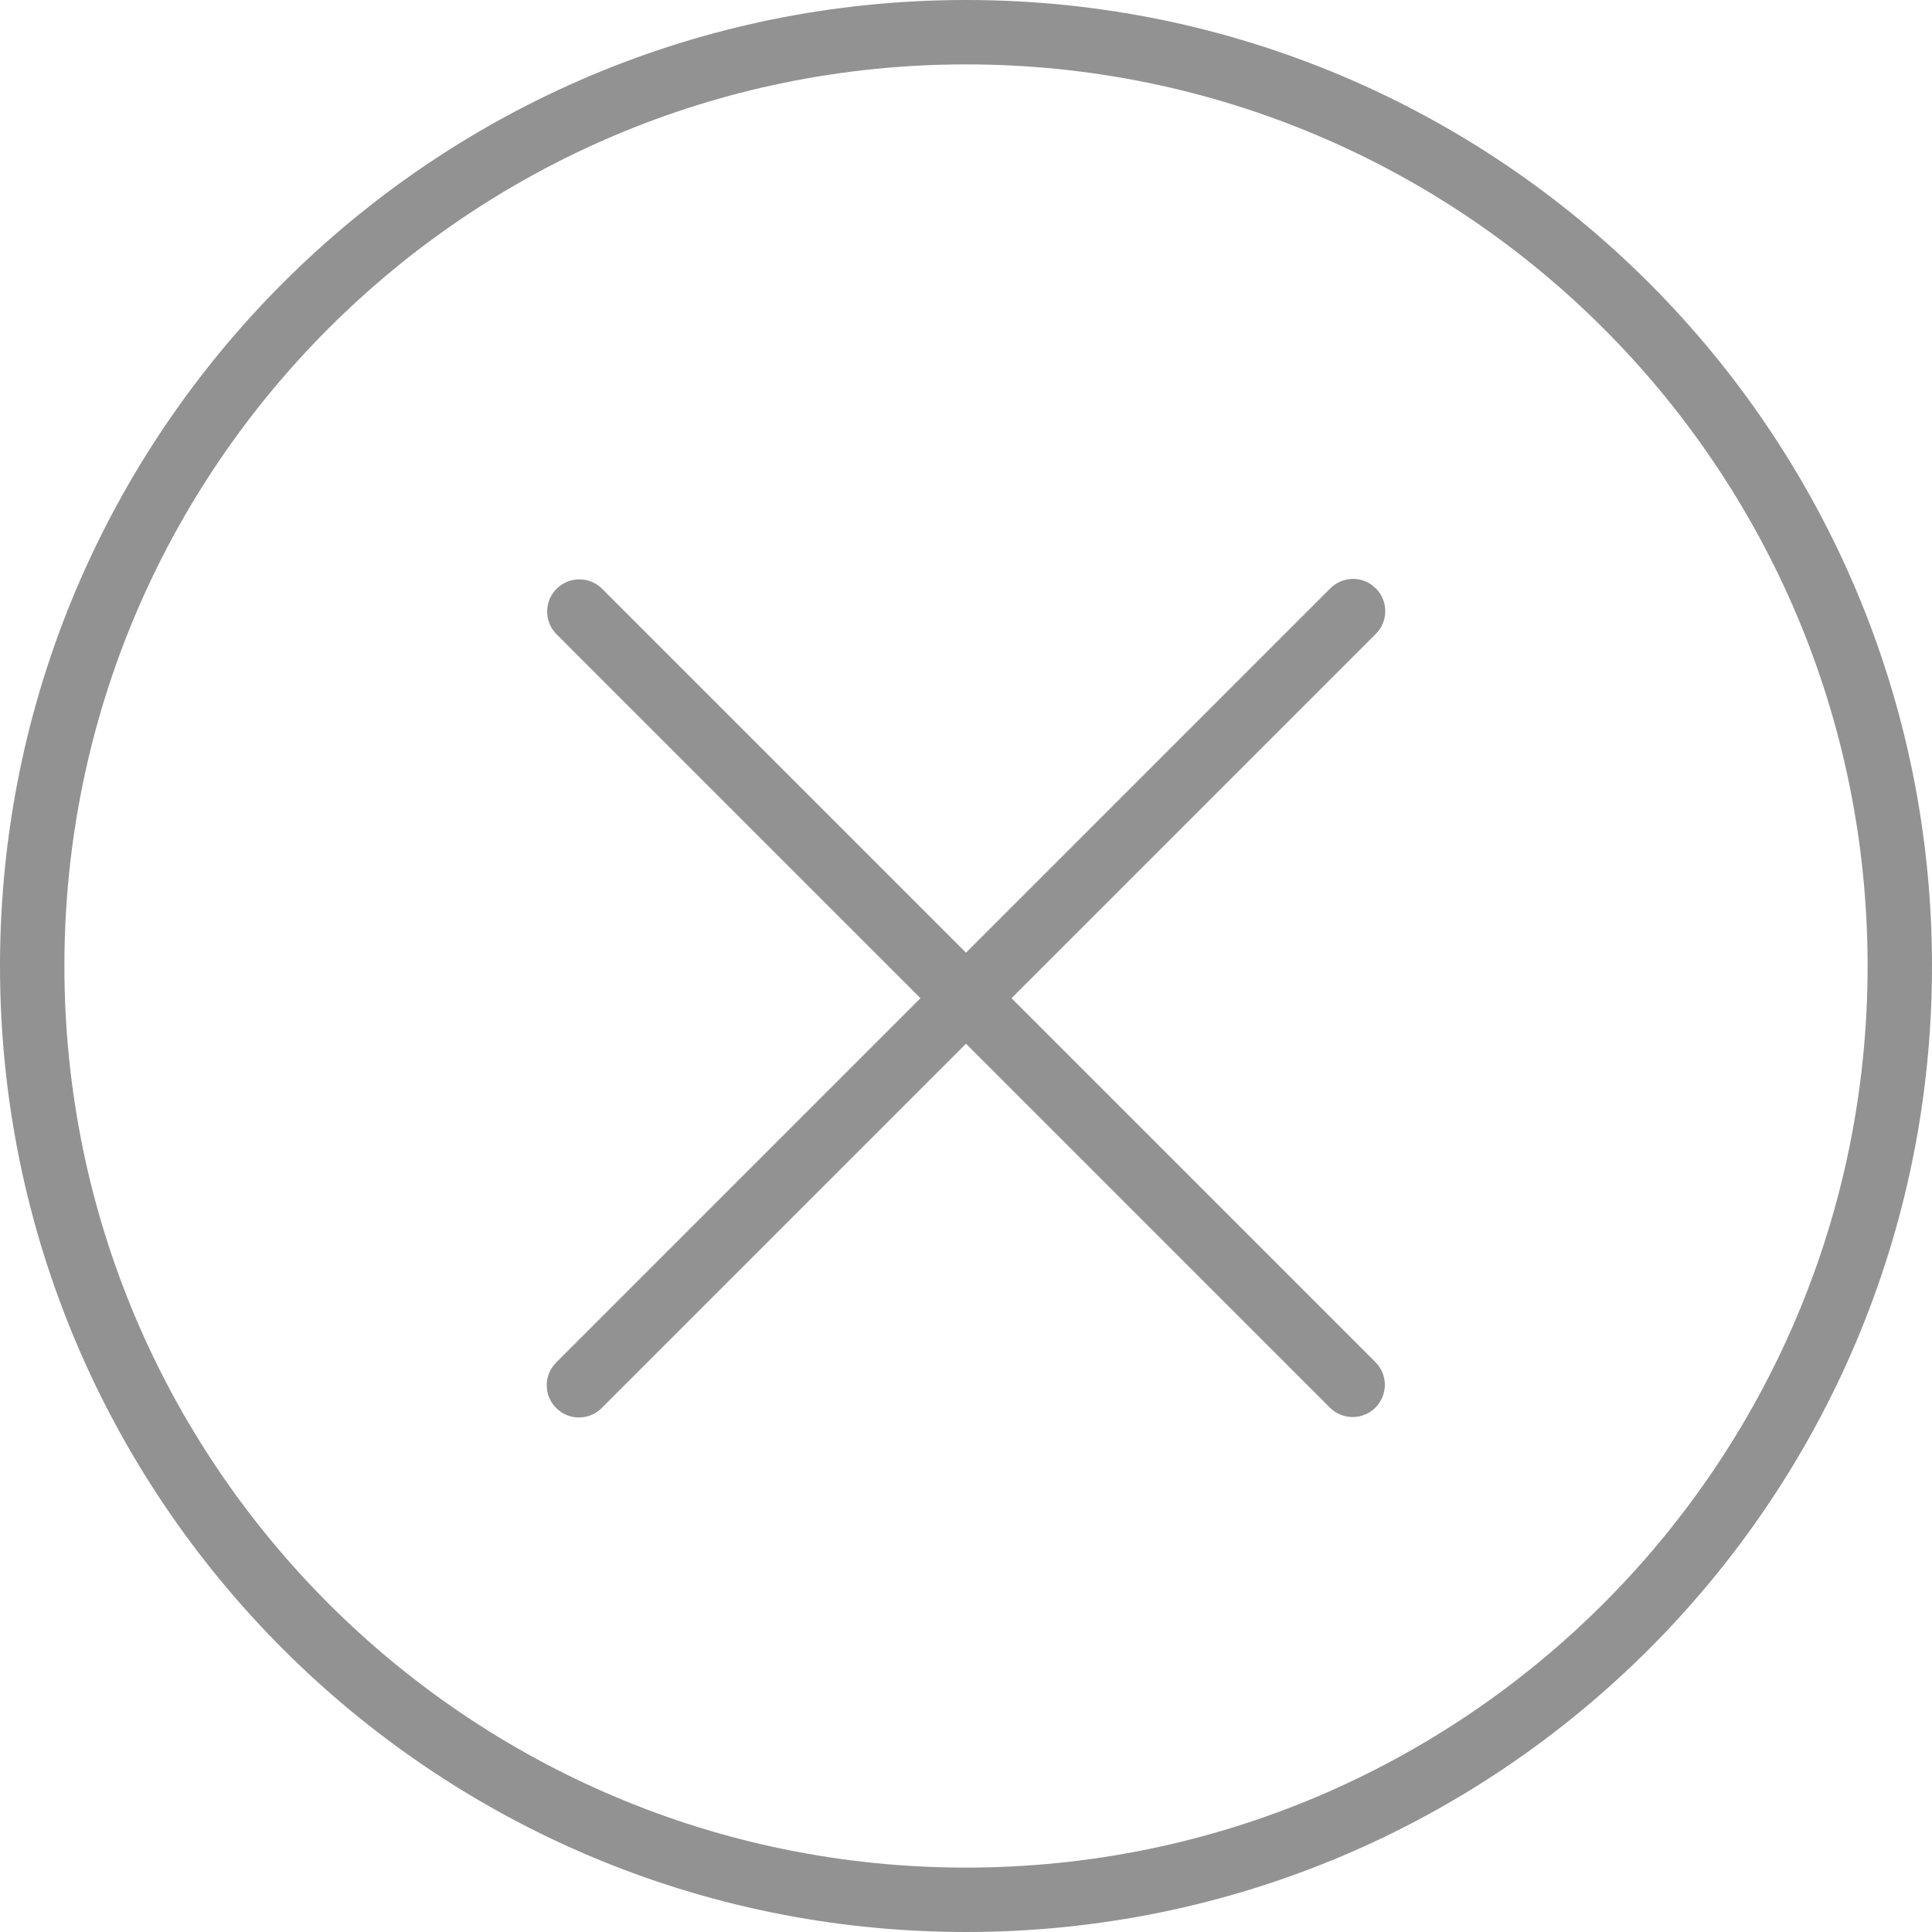
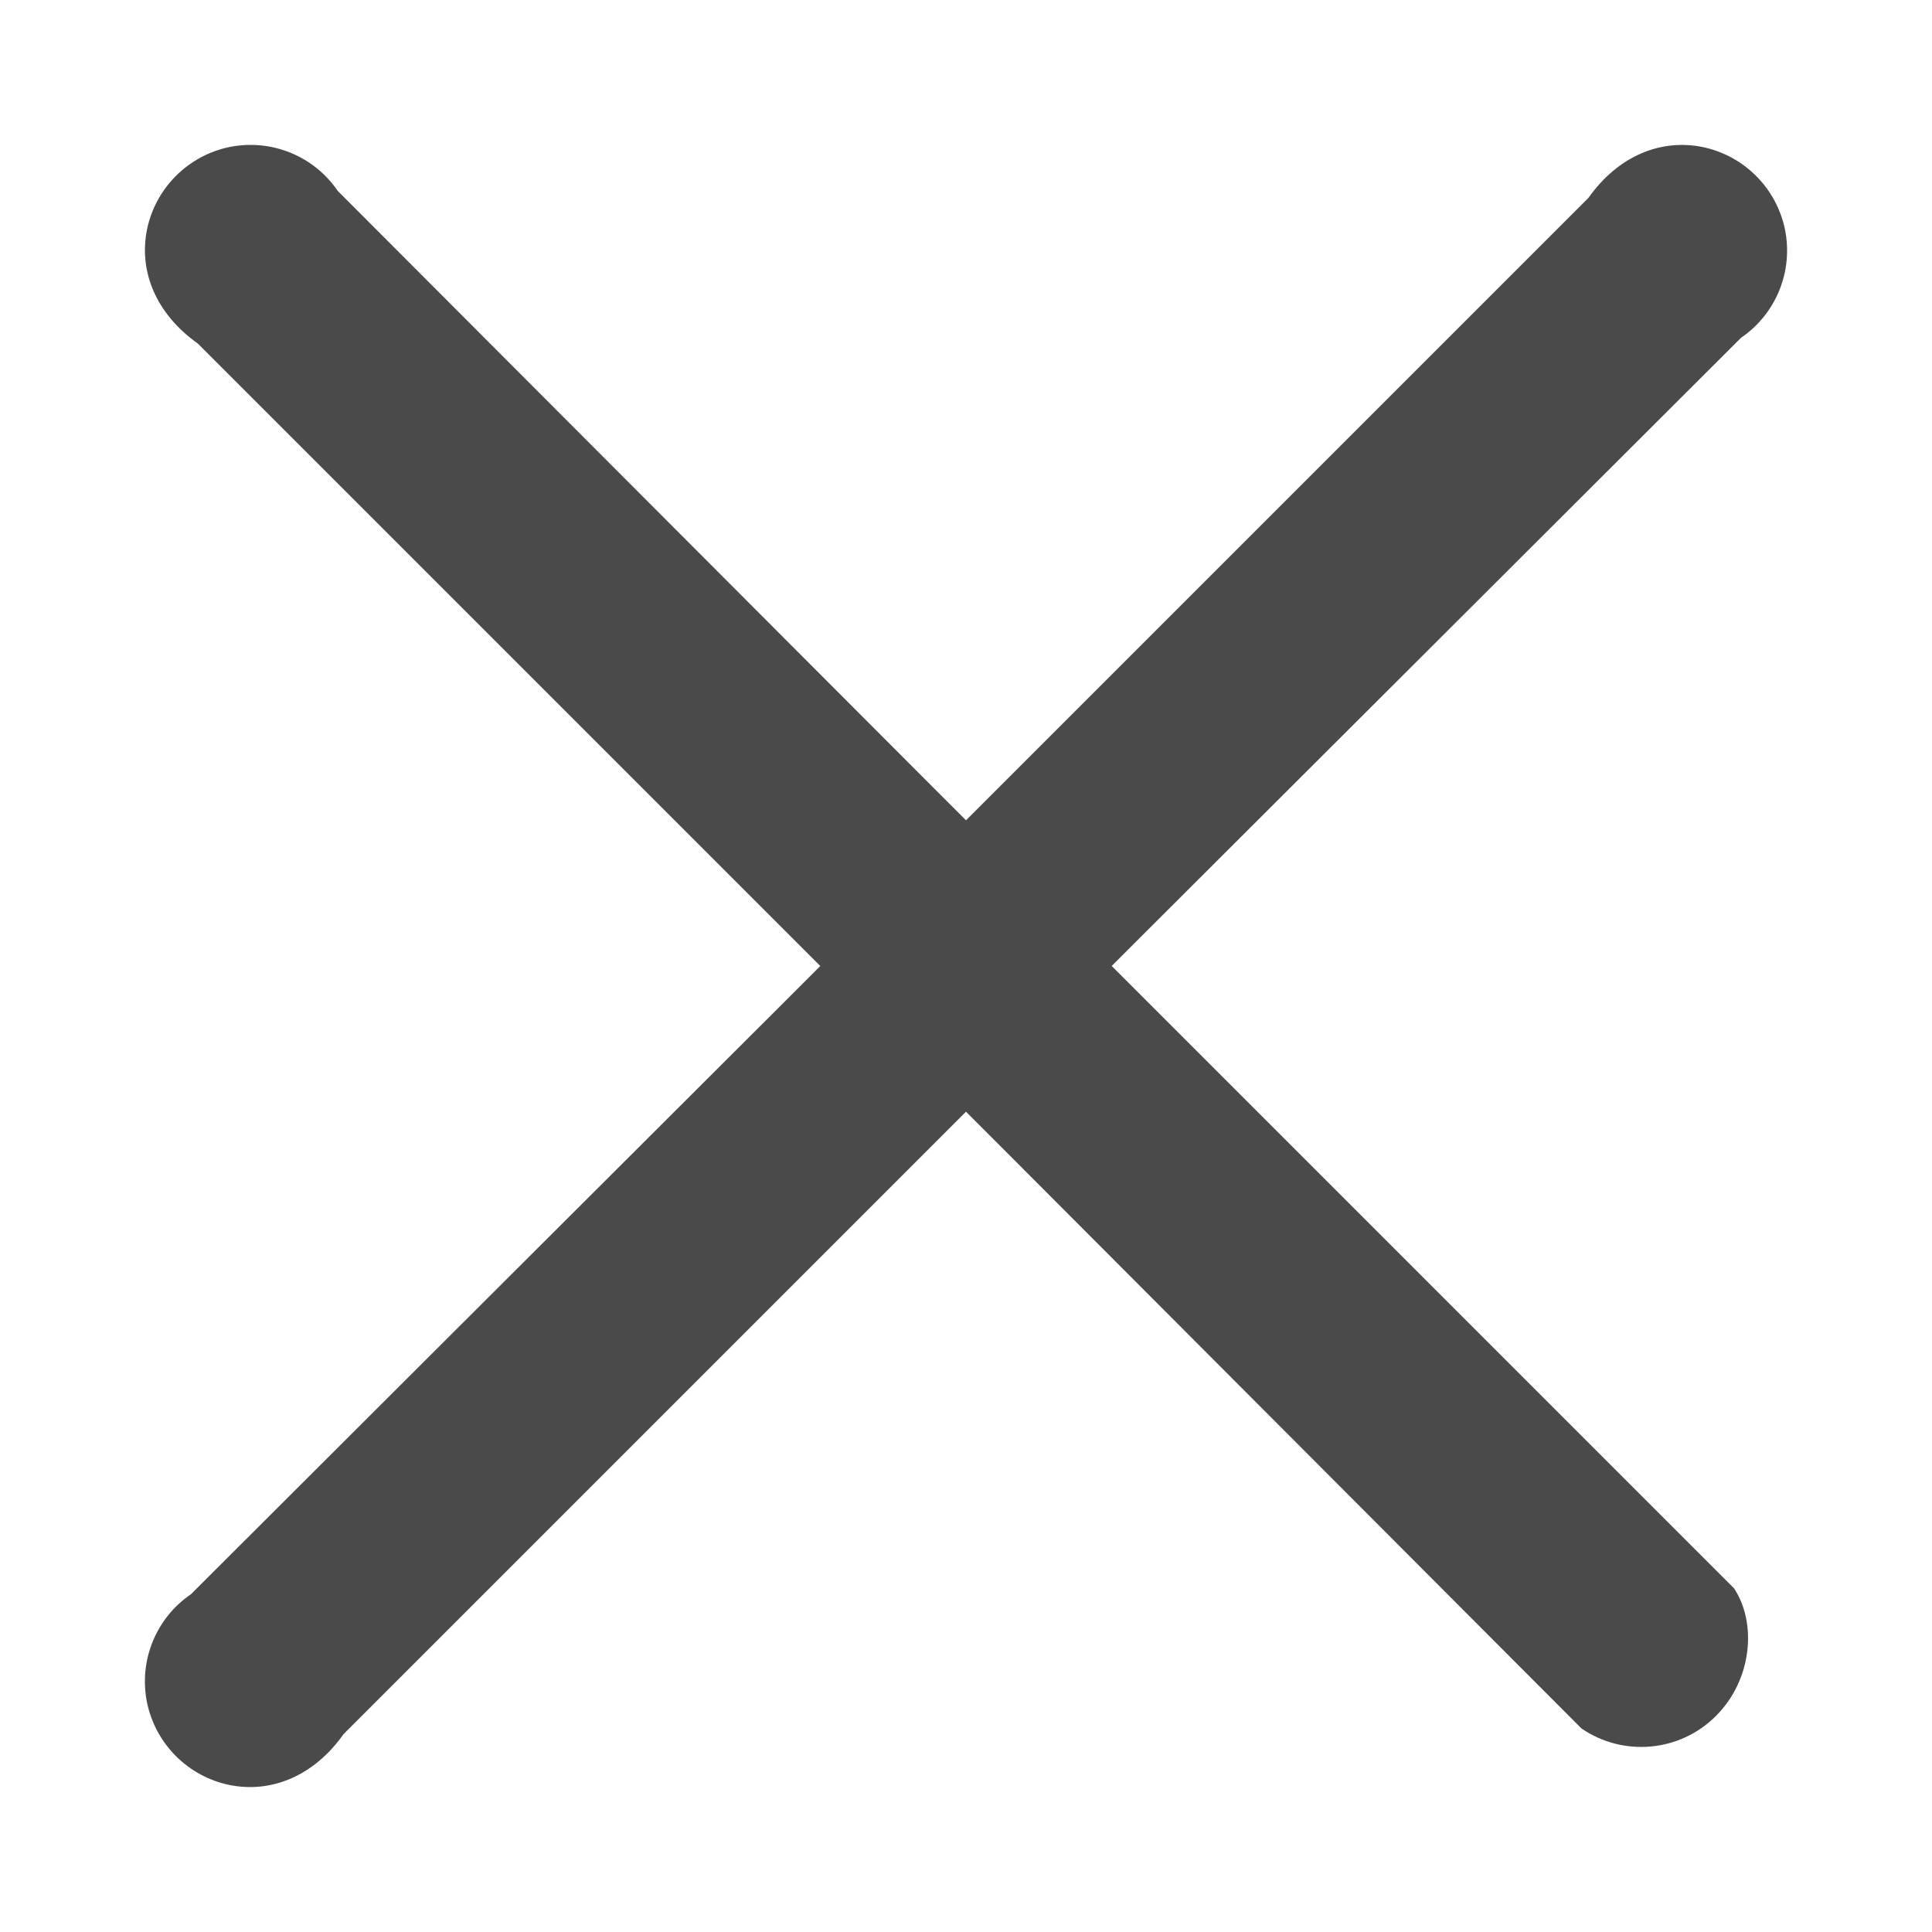
- <svg xmlns="http://www.w3.org/2000/svg" t="1599801716311" class="icon" viewBox="0 0 1024 1024" version="1.1" p-id="12003" width="200" height="200">
-   <defs>
-     <style type="text/css" />
-   </defs>
-   <path d="M512 0c282.761 0 512 229.239 512 512 0 282.761-229.239 512-512 512-282.761 0-512-229.239-512-512C0 229.239 229.239 0 512 0z m0 34.133C248.081 34.133 34.133 248.081 34.133 512s213.948 477.867 477.867 477.867 477.867-213.948 477.867-477.867S775.919 34.133 512 34.133zM318.908 311.842L512 504.934l193.092-193.092a17.067 17.067 0 0 1 21.777-1.98l2.355 1.98a17.067 17.067 0 0 1 0 24.132L536.132 529.067l193.092 193.092a17.067 17.067 0 0 1-24.132 24.132L512 553.199l-193.092 193.092a17.067 17.067 0 0 1-21.777 1.98l-2.355-1.98a17.067 17.067 0 0 1 0-24.132l193.092-193.092-193.092-193.092a17.067 17.067 0 0 1 24.132-24.132z" fill="#4A4A4A" opacity=".6" p-id="12004" />
+ <svg xmlns="http://www.w3.org/2000/svg" width="12px" height="12px" viewBox="0 0 12 12" version="1.1">
+   <g id="风险预警" stroke="none" stroke-width="1" fill="none" fill-rule="evenodd">
+     <g id="酒店首页-风险预警-弹框" transform="translate(-345, -529)" fill="#4A4A4A" fill-rule="nonzero">
+       <g id="编组" transform="translate(0, 511)">
+         <path d="M350.788,22.883 L347.098,19.186 C346.949,18.968 346.685,18.861 346.426,18.913 C346.168,18.966 345.966,19.168 345.913,19.426 C345.861,19.685 345.968,19.949 346.229,20.134 L350.095,24 L349.883,24.212 L346.186,27.902 C345.968,28.051 345.861,28.315 345.913,28.574 C345.966,28.832 346.168,29.034 346.426,29.087 C346.685,29.139 346.949,29.032 347.134,28.771 L351,24.905 L351.212,25.117 L354.823,28.736 C355.084,28.914 355.435,28.882 355.658,28.658 C355.882,28.435 355.914,28.084 355.771,27.866 L351.905,24 L352.117,23.788 L355.814,20.098 C356.032,19.949 356.139,19.685 356.087,19.426 C356.034,19.168 355.832,18.966 355.574,18.913 C355.315,18.861 355.051,18.968 354.866,19.229 L351,23.095 L350.788,22.883 Z" id="Path" />
+       </g>
+     </g>
+   </g>
</svg>
